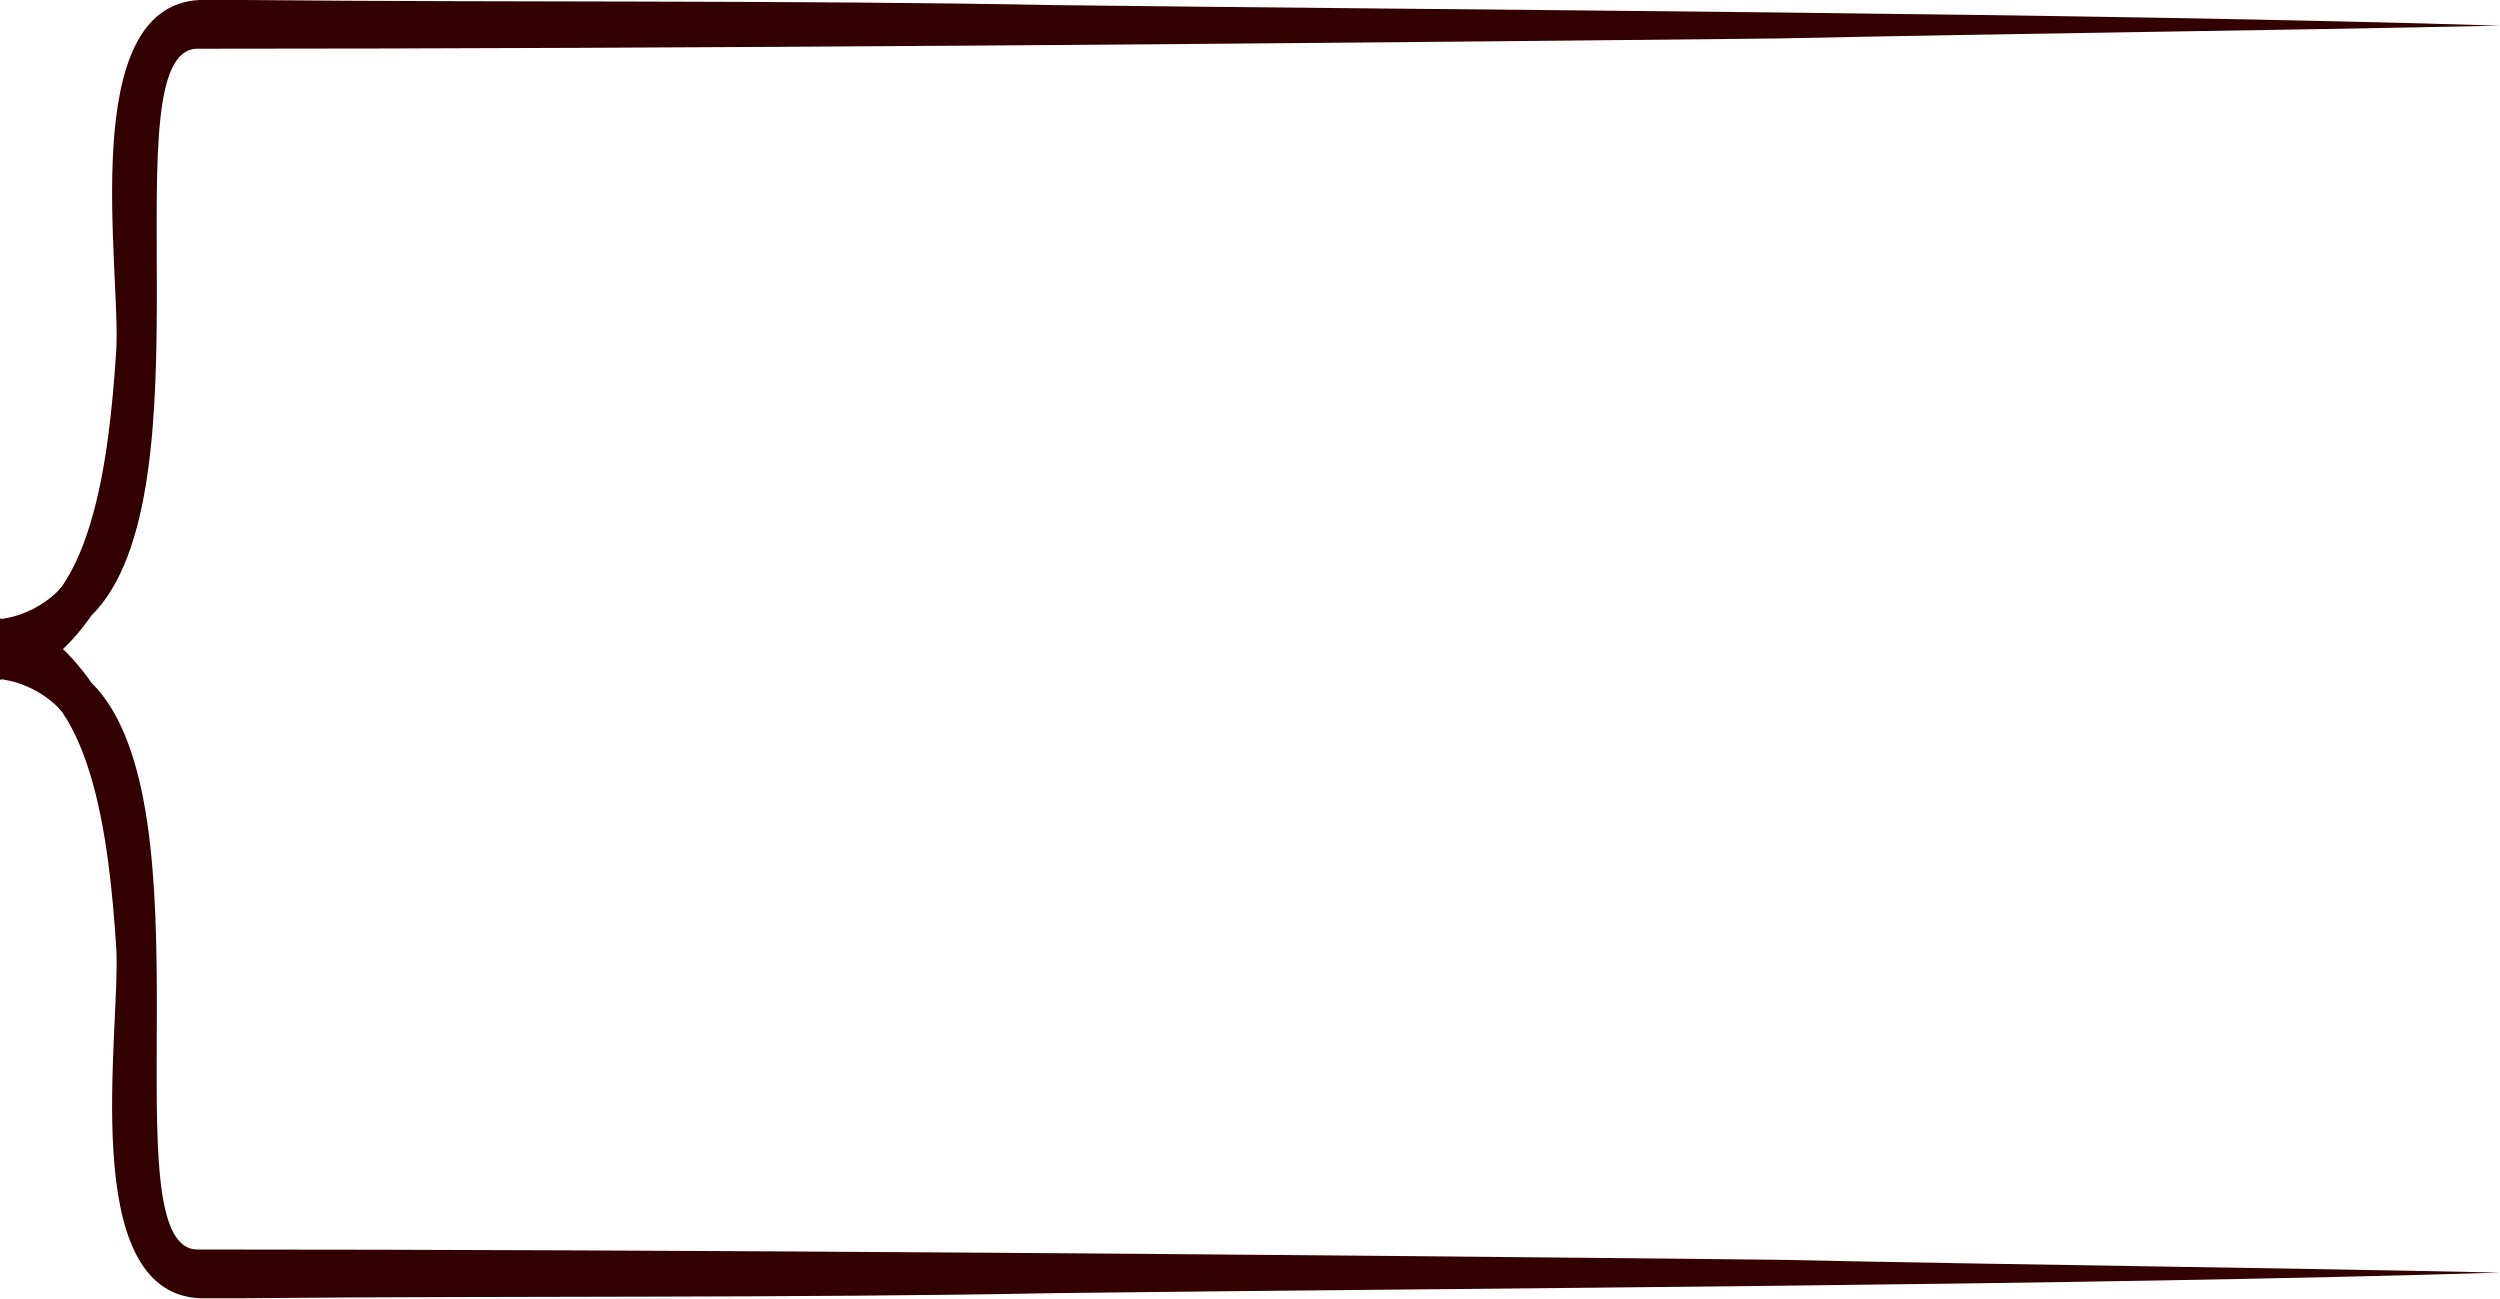
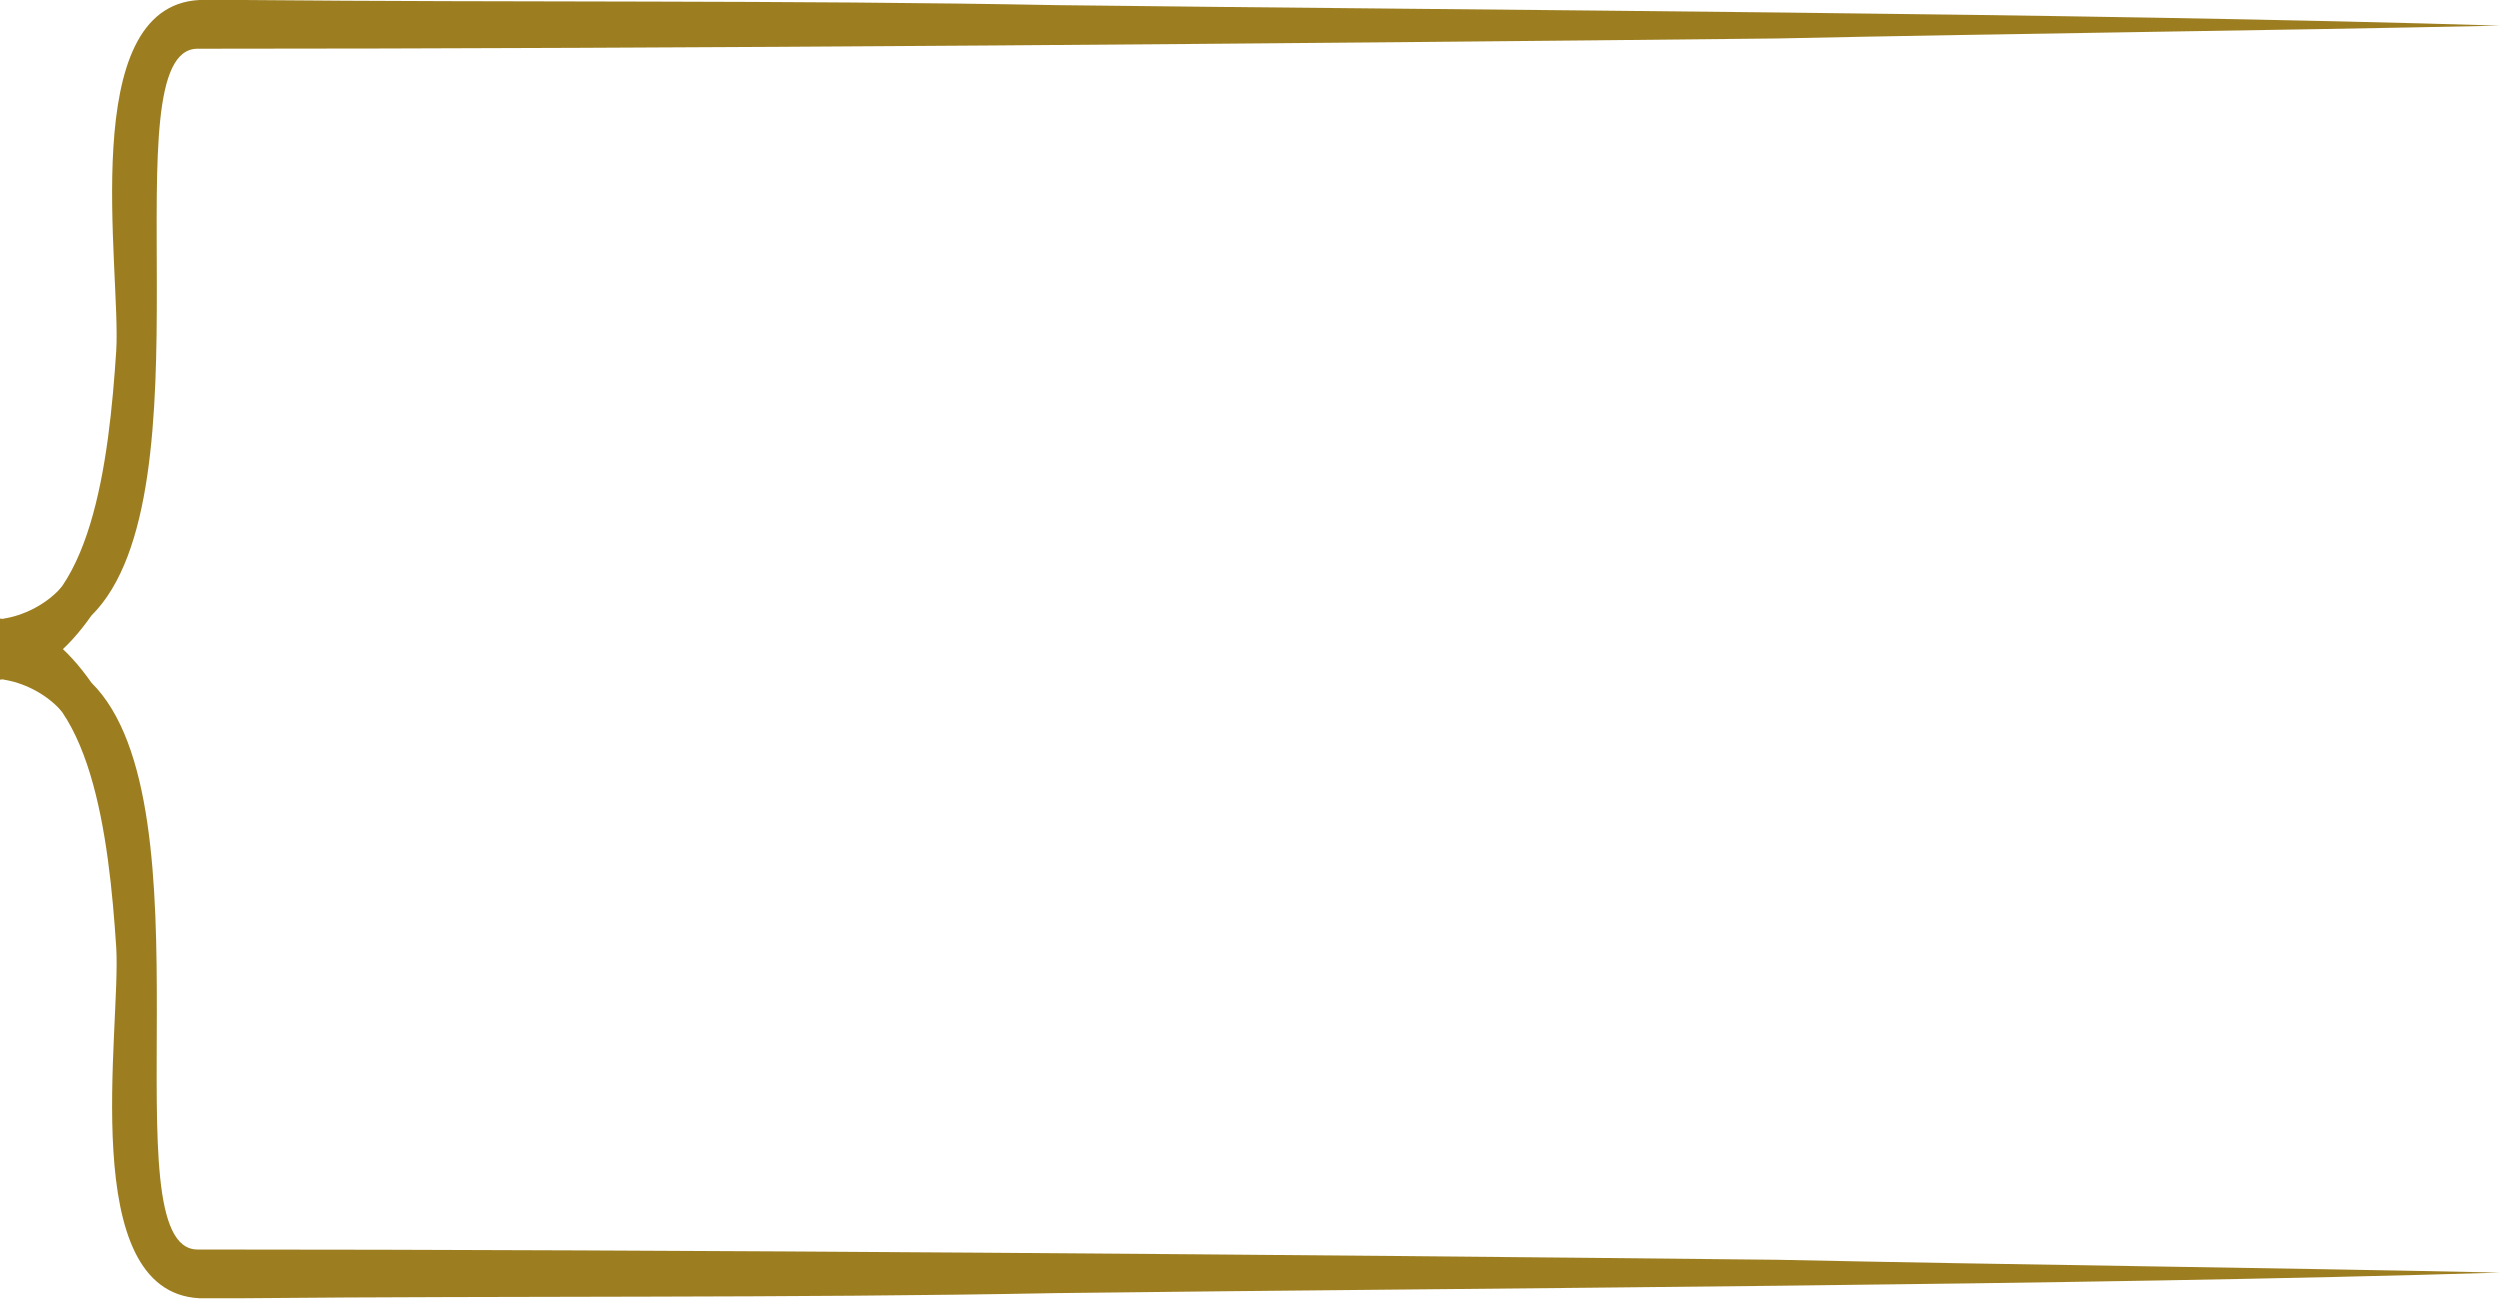
<svg xmlns="http://www.w3.org/2000/svg" preserveAspectRatio="none" overflow="visible" style="display: block;" width="139.799" height="72.597" viewBox="0 0 139.799 72.597" fill="none">
  <g id="Left">
-     <path id="left" d="M3.409 39.727C2.507 38.723 1.203 38.149 0.201 38.006V35.138C5.114 34.134 6.099 25.77 6.5 19.604C6.773 15.043 4.256 0.352 11.147 0H13.654C28.795 0.143 43.937 -4.38094e-06 59.078 0.287C82.743 0.574 116.435 0.717 139.799 1.434C126.363 1.721 112.926 1.864 99.389 2.151C72.415 2.438 37.72 2.725 11.047 2.725C6 2.725 12 27.604 5.114 34.42C3.81 36.285 2.106 37.862 0 38.006V35.138C2.309 35.384 4.121 36.782 5.5 38.838C6.096 39.727 4 40.384 3.409 39.727Z" fill="#330000" />
-     <path id="left_2" d="M3.409 32.87C2.507 33.874 1.203 34.448 0.201 34.591V37.459C5.114 38.463 6.099 46.827 6.5 52.993C6.773 57.554 4.256 72.245 11.147 72.597H13.654C28.795 72.454 43.937 72.597 59.078 72.31C82.743 72.023 116.435 71.88 139.799 71.163C126.363 70.876 112.926 70.733 99.389 70.446C72.415 70.159 37.72 69.872 11.047 69.872C6 69.872 12 44.993 5.114 38.177C3.81 36.312 2.106 34.735 0 34.591V37.459C2.309 37.213 4.121 35.815 5.5 33.759C6.096 32.87 4 32.213 3.409 32.87Z" fill="#330000" />
+     <path id="left" d="M3.409 39.727C2.507 38.723 1.203 38.149 0.201 38.006V35.138C5.114 34.134 6.099 25.77 6.5 19.604C6.773 15.043 4.256 0.352 11.147 0H13.654C28.795 0.143 43.937 -4.38094e-06 59.078 0.287C82.743 0.574 116.435 0.717 139.799 1.434C126.363 1.721 112.926 1.864 99.389 2.151C72.415 2.438 37.72 2.725 11.047 2.725C6 2.725 12 27.604 5.114 34.42C3.81 36.285 2.106 37.862 0 38.006V35.138C2.309 35.384 4.121 36.782 5.5 38.838C6.096 39.727 4 40.384 3.409 39.727Z" fill="#9C7E21" />
+     <path id="left_2" d="M3.409 32.87C2.507 33.874 1.203 34.448 0.201 34.591V37.459C5.114 38.463 6.099 46.827 6.5 52.993C6.773 57.554 4.256 72.245 11.147 72.597H13.654C28.795 72.454 43.937 72.597 59.078 72.31C82.743 72.023 116.435 71.88 139.799 71.163C126.363 70.876 112.926 70.733 99.389 70.446C72.415 70.159 37.72 69.872 11.047 69.872C6 69.872 12 44.993 5.114 38.177C3.81 36.312 2.106 34.735 0 34.591V37.459C2.309 37.213 4.121 35.815 5.5 33.759C6.096 32.87 4 32.213 3.409 32.87Z" fill="#9C7E21" />
  </g>
</svg>
